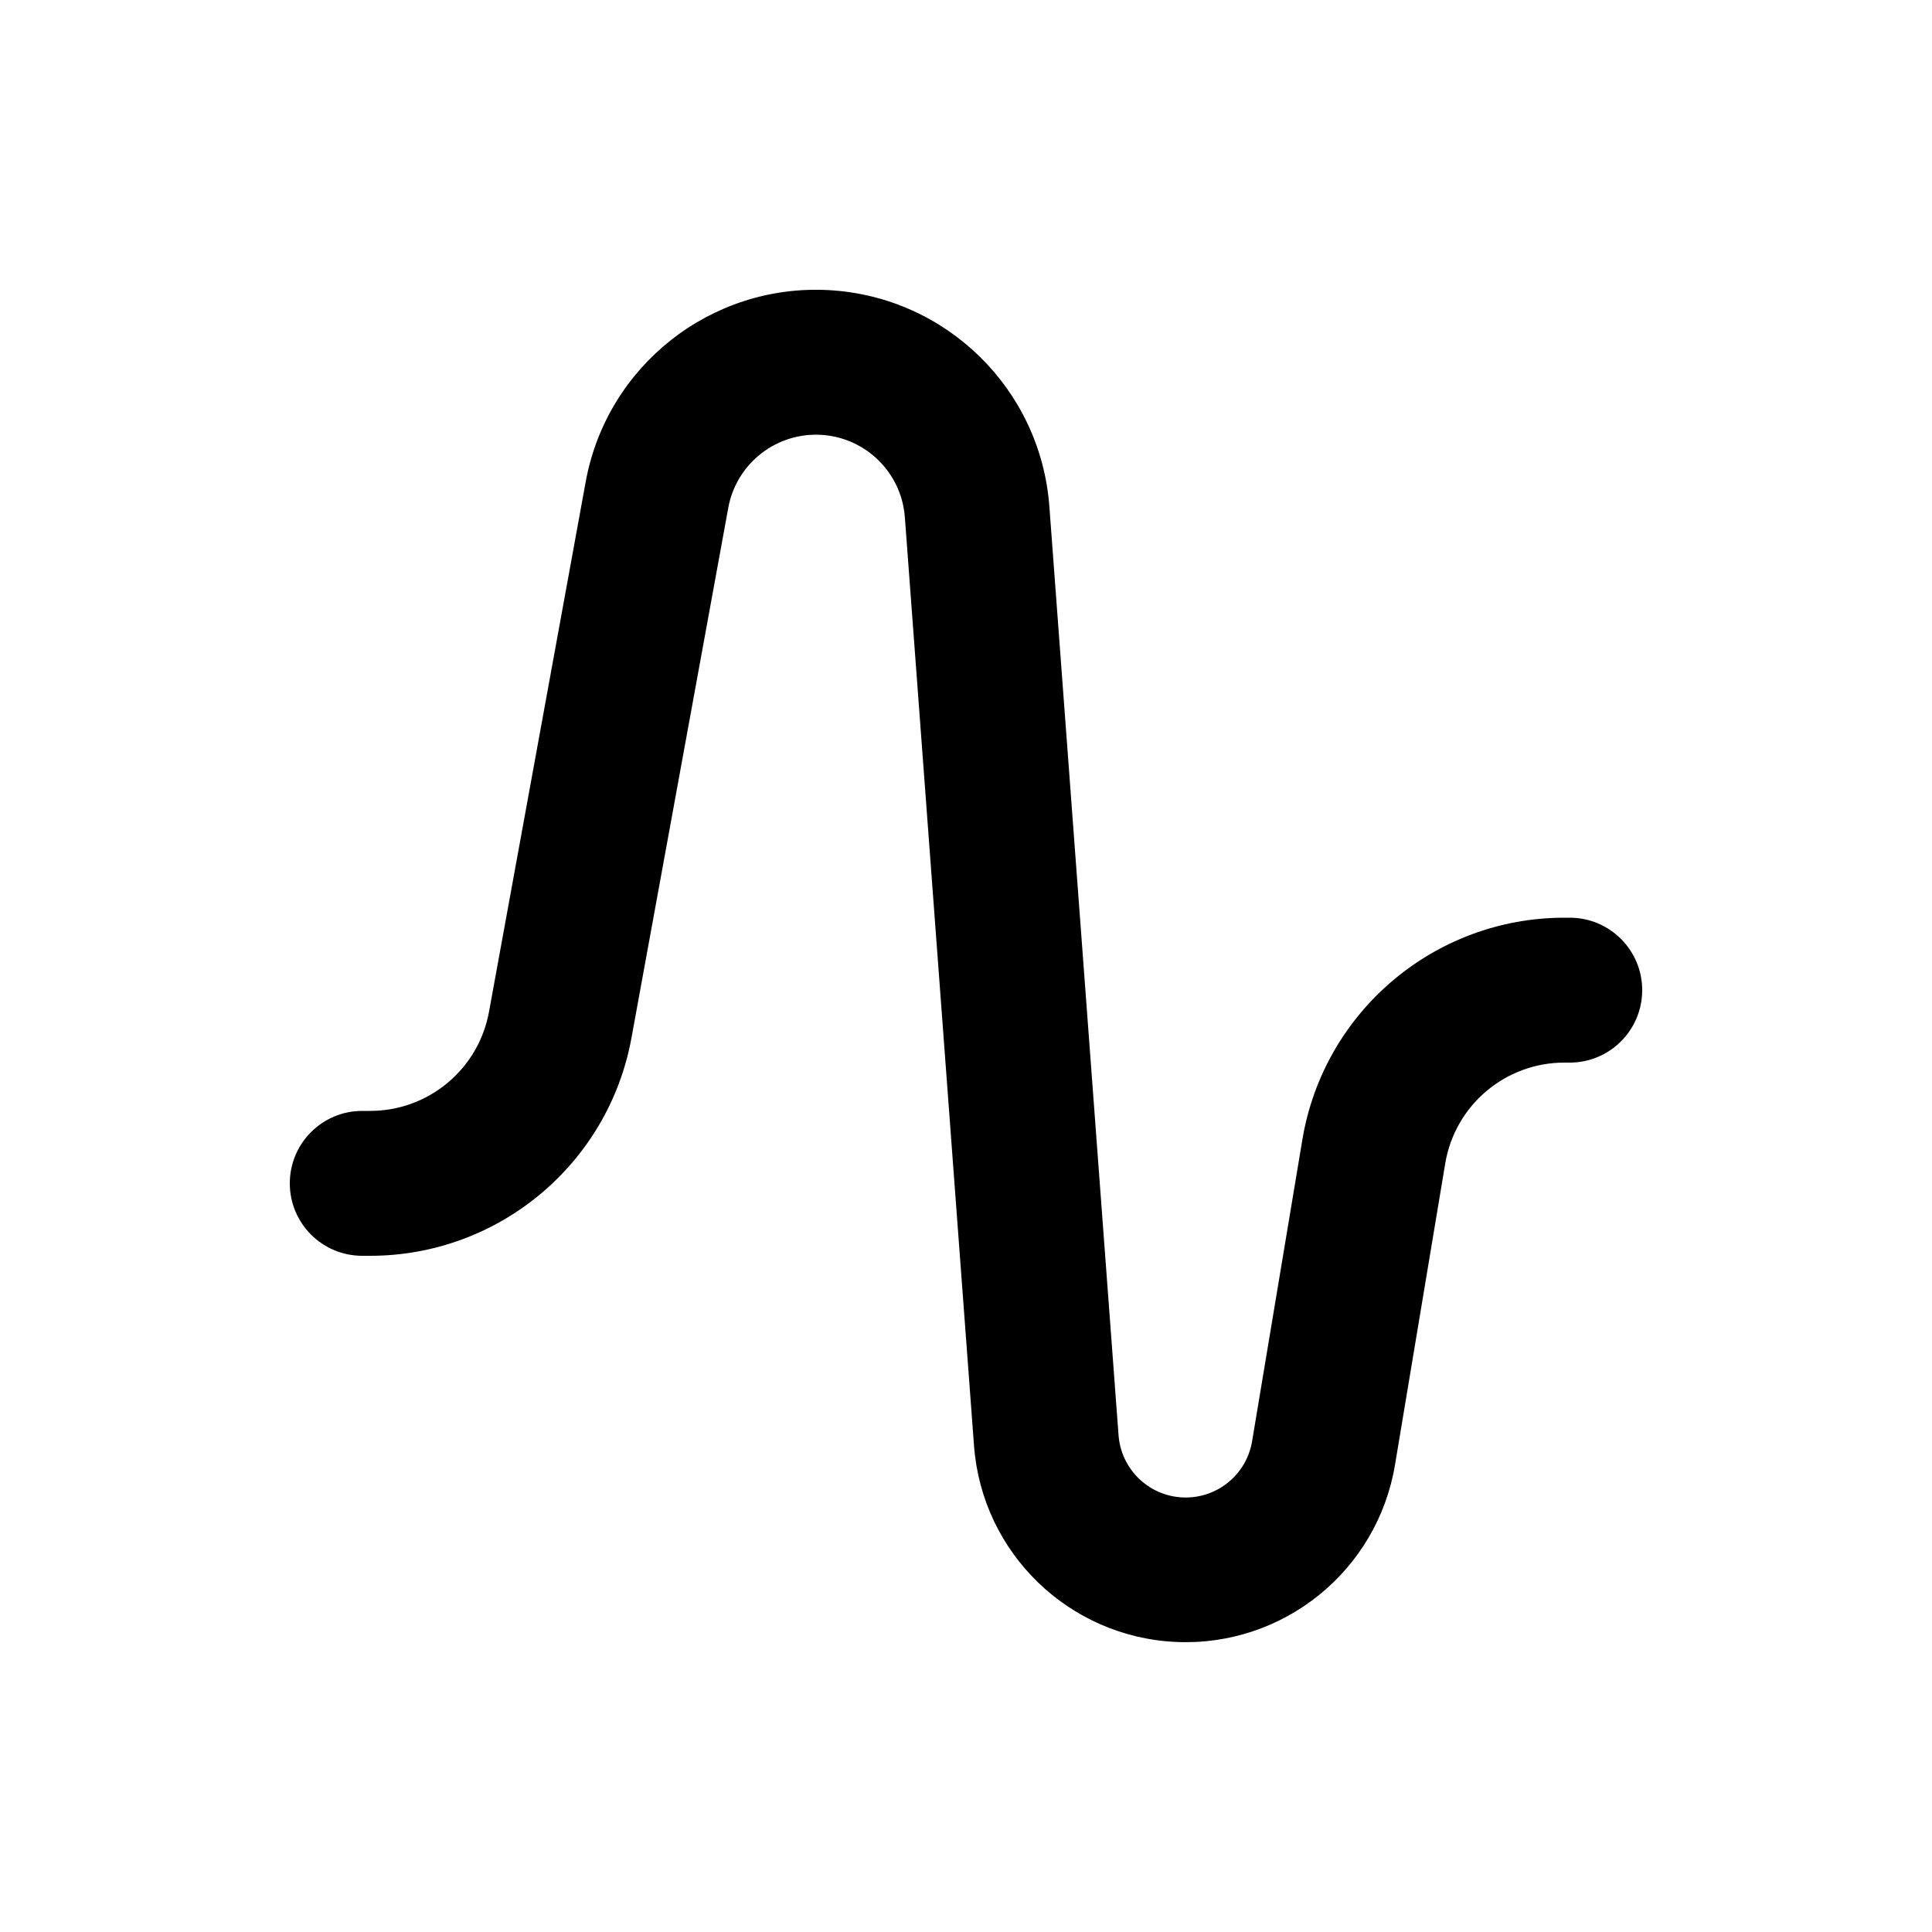
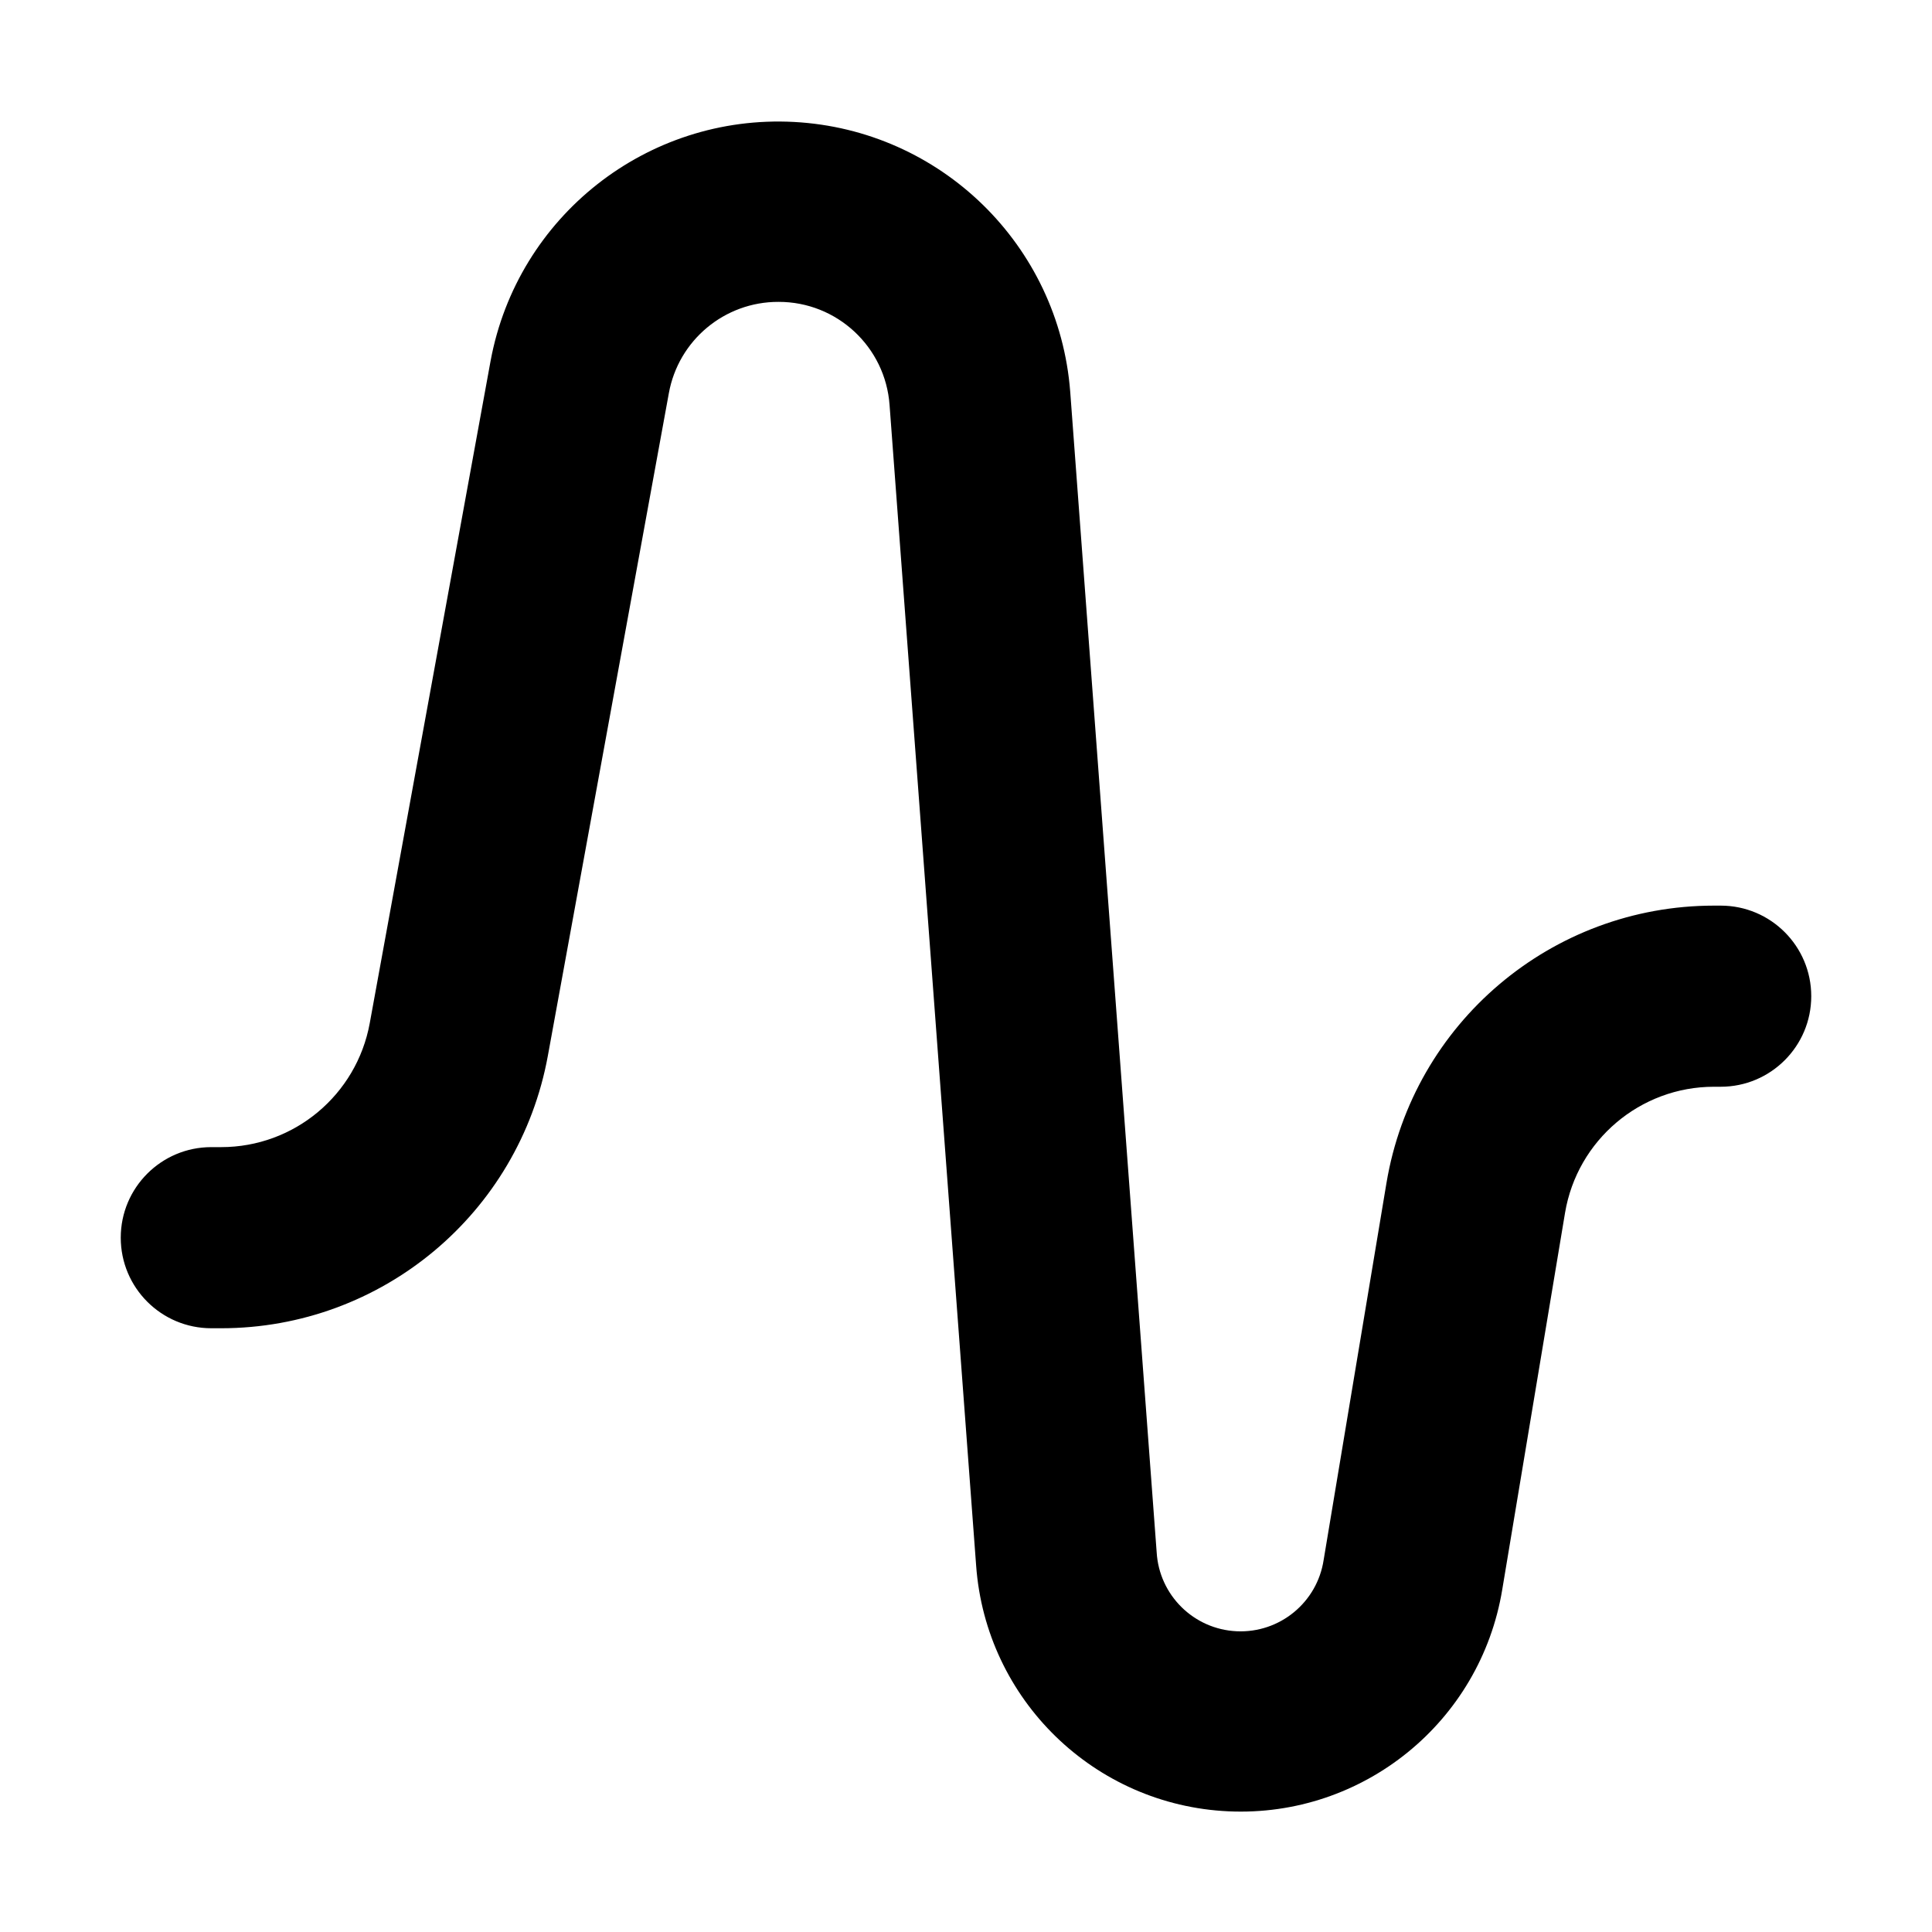
- <svg xmlns="http://www.w3.org/2000/svg" viewBox="0 0 20 20">
-   <path fill-rule="evenodd" d="M8.447 4.5a.923.923 0 0 0-.908.757l-1.002 5.487a2.75 2.75 0 0 1-2.705 2.256h-.082a.75.75 0 0 1 0-1.5h.082a1.25 1.25 0 0 0 1.23-1.025l1.001-5.487a2.423 2.423 0 0 1 4.8.255l.716 9.612a.697.697 0 0 0 1.383.063l.52-3.12a2.75 2.75 0 0 1 2.712-2.298h.056a.75.75 0 0 1 0 1.5h-.056a1.25 1.25 0 0 0-1.233 1.044l-.52 3.12a2.197 2.197 0 0 1-4.358-.198l-.716-9.612a.923.923 0 0 0-.92-.854Z" />
+ <svg xmlns="http://www.w3.org/2000/svg" viewBox="0 0 16 16" fill="#000">
+   <path fill-rule="evenodd" d="M6.447 2.5a.92.92 0 0 0-.908.757l-1.002 5.487a2.75 2.75 0 0 1-2.705 2.256h-.082a.75.75 0 0 1 0-1.5h.082c.604 0 1.121-.432 1.23-1.026l1.001-5.486a2.424 2.424 0 0 1 4.8.255l.716 9.612a.696.696 0 0 0 1.383.063l.52-3.12a2.75 2.75 0 0 1 2.712-2.298h.056a.75.75 0 0 1 0 1.5h-.056c-.61 0-1.132.442-1.233 1.044l-.52 3.12a2.196 2.196 0 0 1-4.357-.198l-.717-9.612a.92.92 0 0 0-.92-.854" />
</svg>
